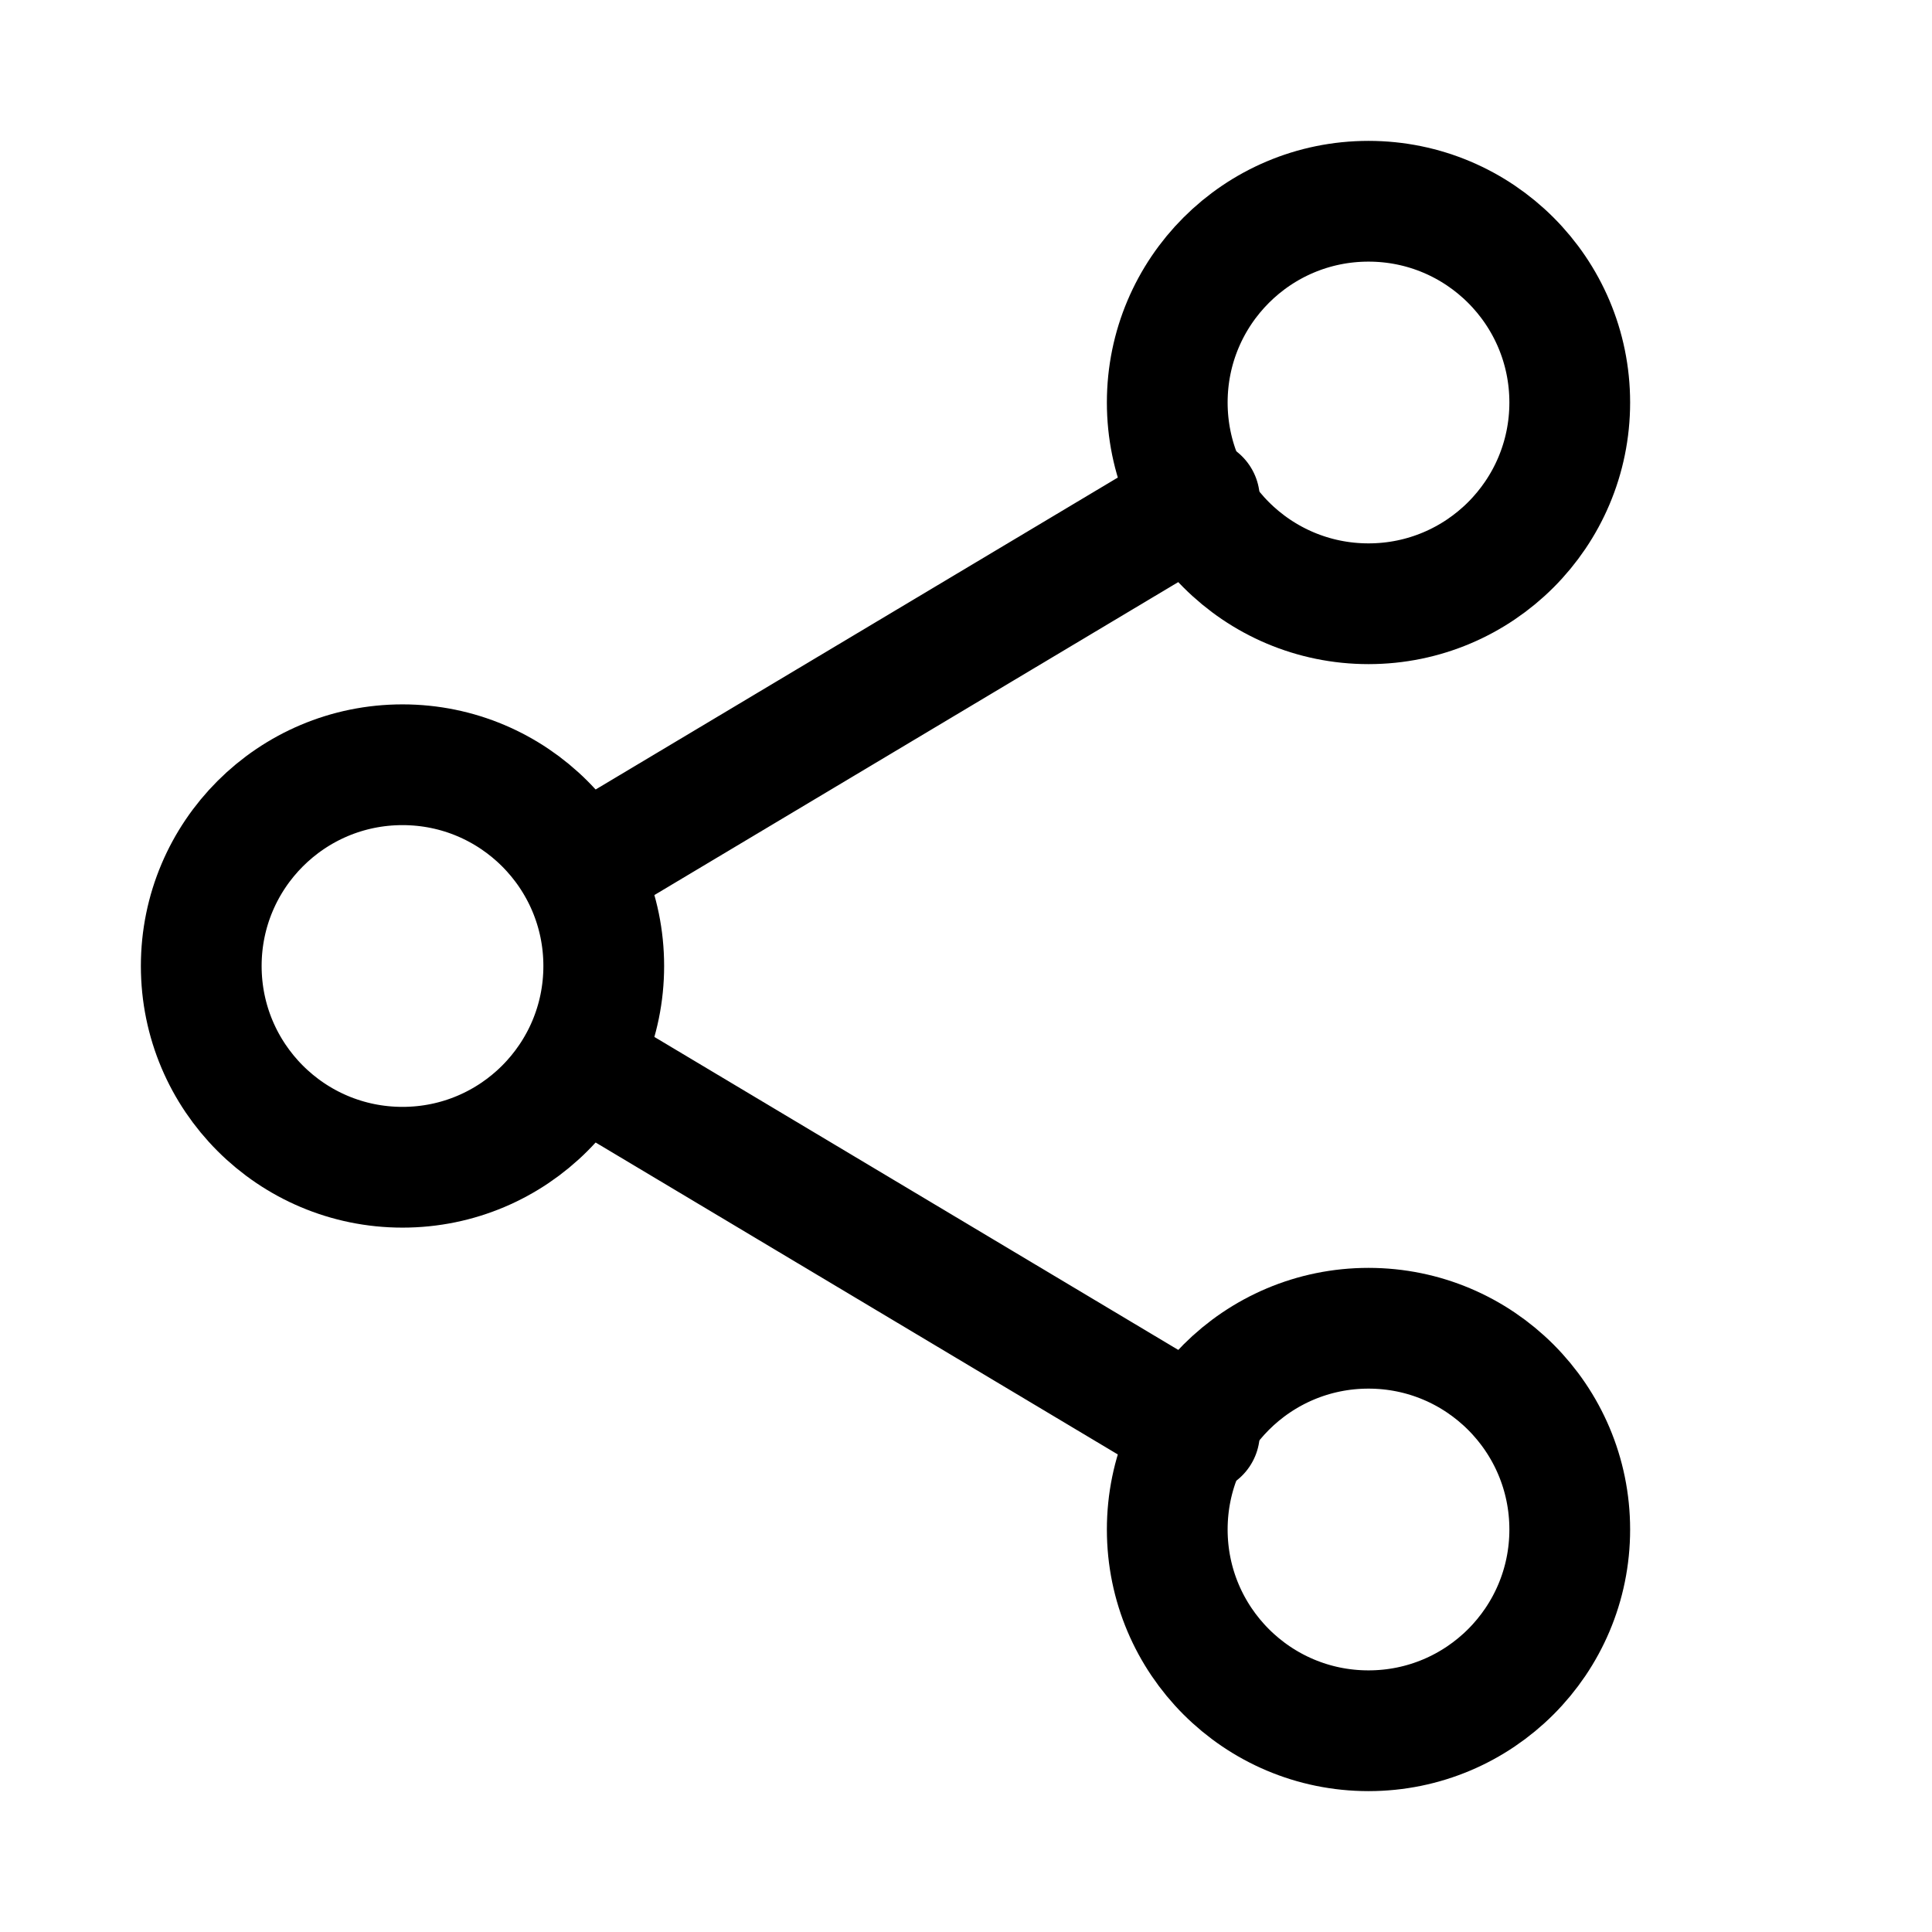
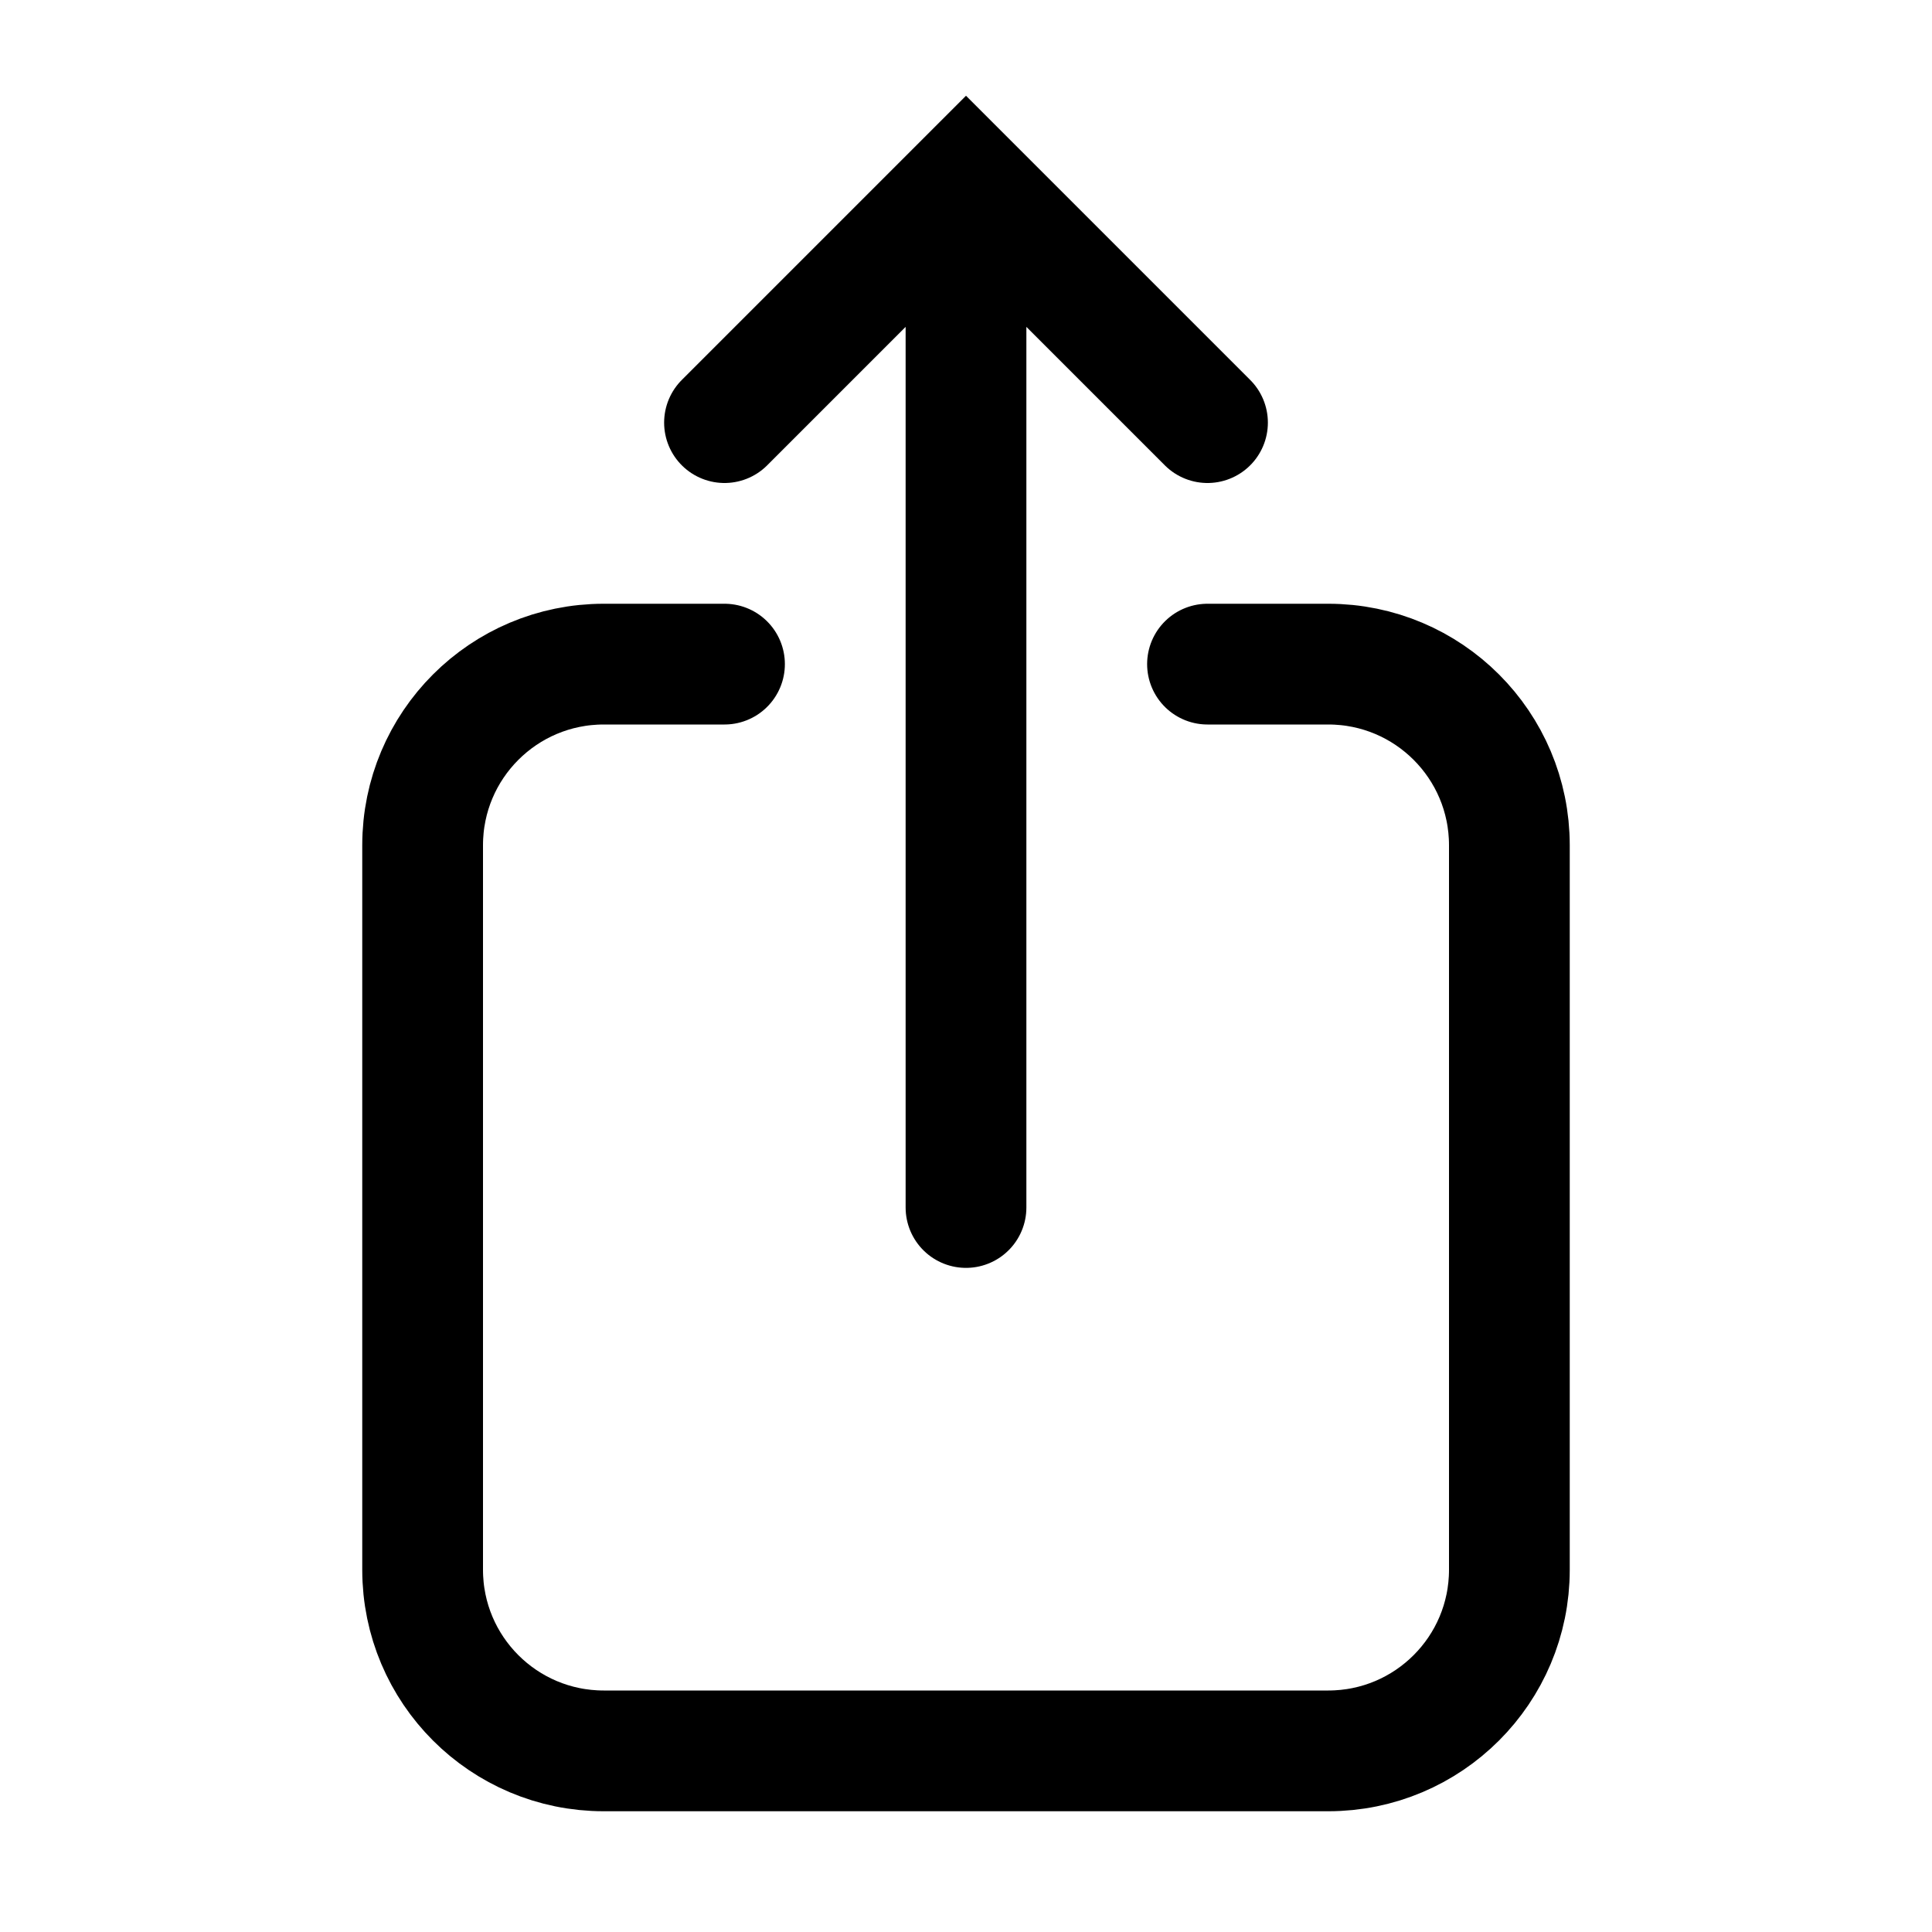
- <svg xmlns="http://www.w3.org/2000/svg" viewBox="0 0 24 24" width="24" height="24" aria-hidden="true">
-   <g id="outline" fill="none" stroke="currentColor" stroke-width="1.5" stroke-linecap="round" stroke-linejoin="round">
-     <circle cx="17" cy="5" r="2.5" />
-     <circle cx="5" cy="12" r="2.5" />
-     <circle cx="17" cy="19" r="2.5" />
-     <line x1="7.2" y1="10.8" x2="14.9" y2="6.2" />
-     <line x1="7.2" y1="13.2" x2="14.9" y2="17.8" />
-   </g>
-   <g id="fill" style="display:none">
-     <circle cx="17" cy="5" r="2.5" fill="currentColor" stroke="none" />
-     <circle cx="5" cy="12" r="2.5" fill="currentColor" stroke="none" />
-     <circle cx="17" cy="19" r="2.5" fill="currentColor" stroke="none" />
-     <line x1="7.2" y1="10.8" x2="14.9" y2="6.2" fill="none" stroke="currentColor" stroke-width="1.5" stroke-linecap="round" />
-     <line x1="7.2" y1="13.2" x2="14.9" y2="17.8" fill="none" stroke="currentColor" stroke-width="1.5" stroke-linecap="round" />
-   </g>
+ <svg xmlns="http://www.w3.org/2000/svg" width="24" height="24" viewBox="0 0 24 24" fill="none">
+   <path d="M9,8.25L7.5,8.25C6.257,8.25,5.25,9.257,5.25,10.5L5.25,19.5C5.25,20.743,6.257,21.75,7.5,21.75L16.5,21.75C17.743,21.75,18.75,20.743,18.75,19.5L18.75,10.5C18.75,9.257,17.743,8.25,16.5,8.25L15,8.25M15,5.25L12,2.25L9,5.25M12,2.25L12,15" stroke="currentColor" stroke-width="1.5" stroke-linecap="round" />
</svg>
